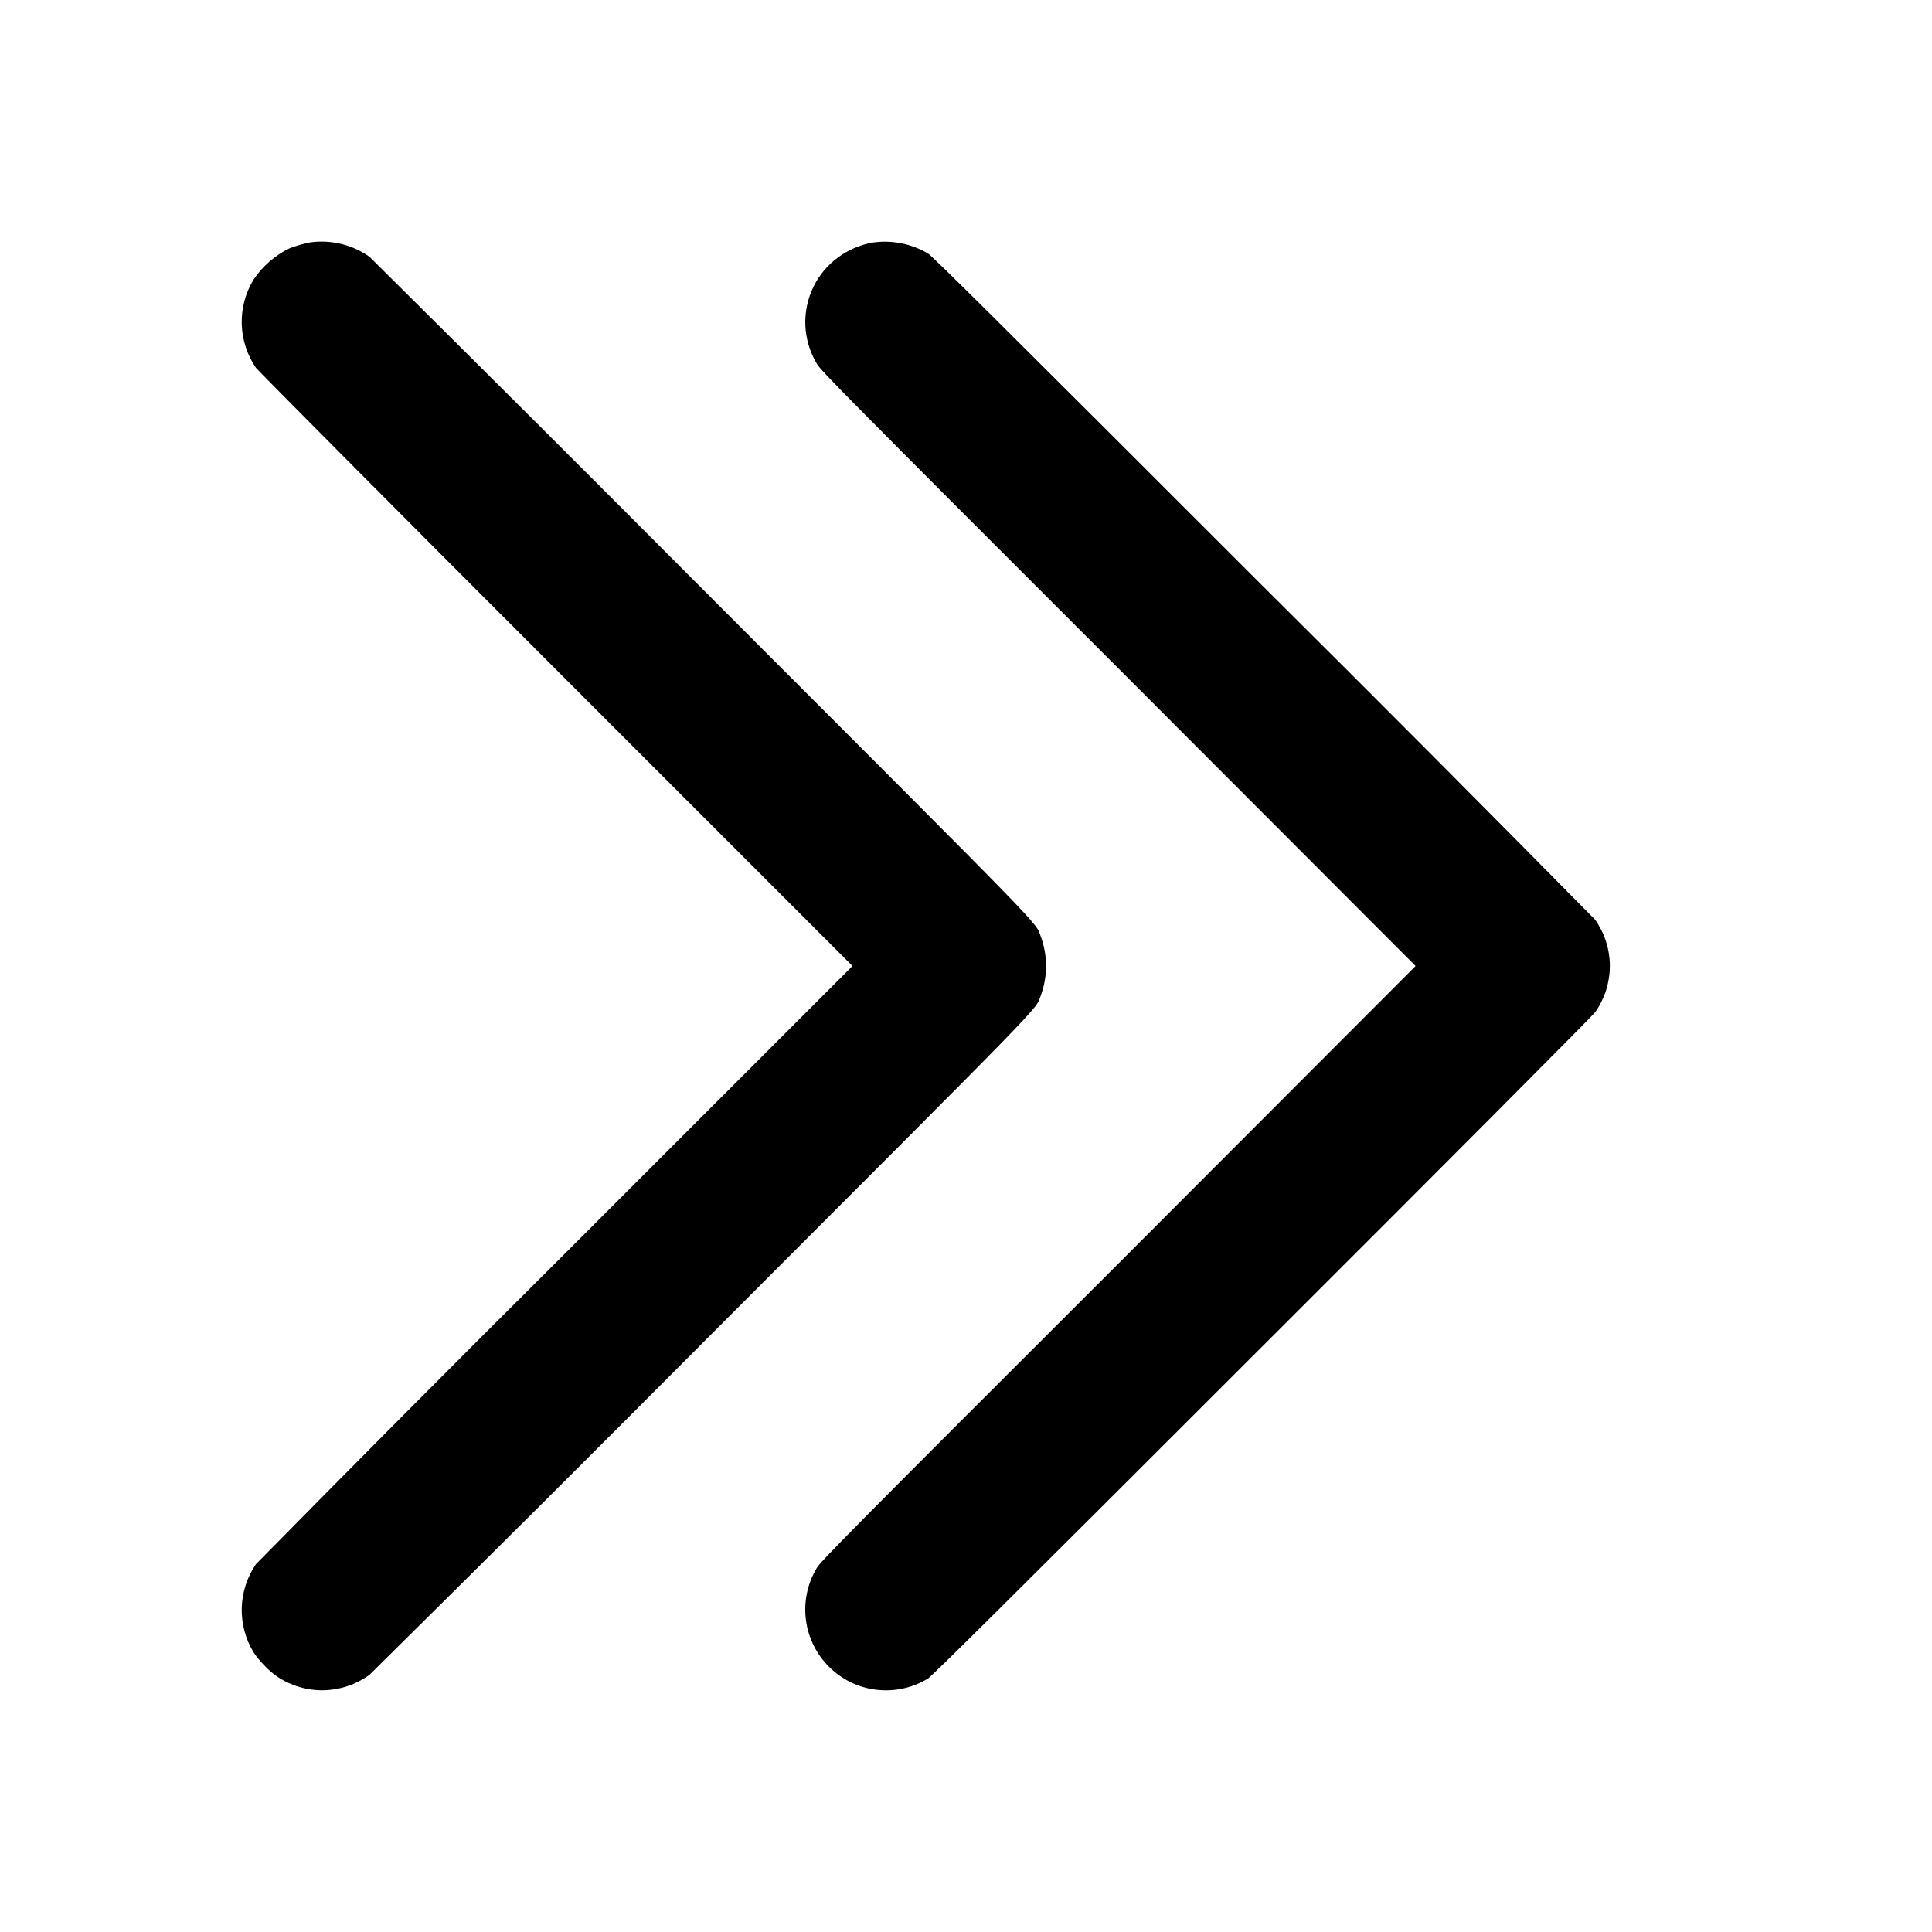
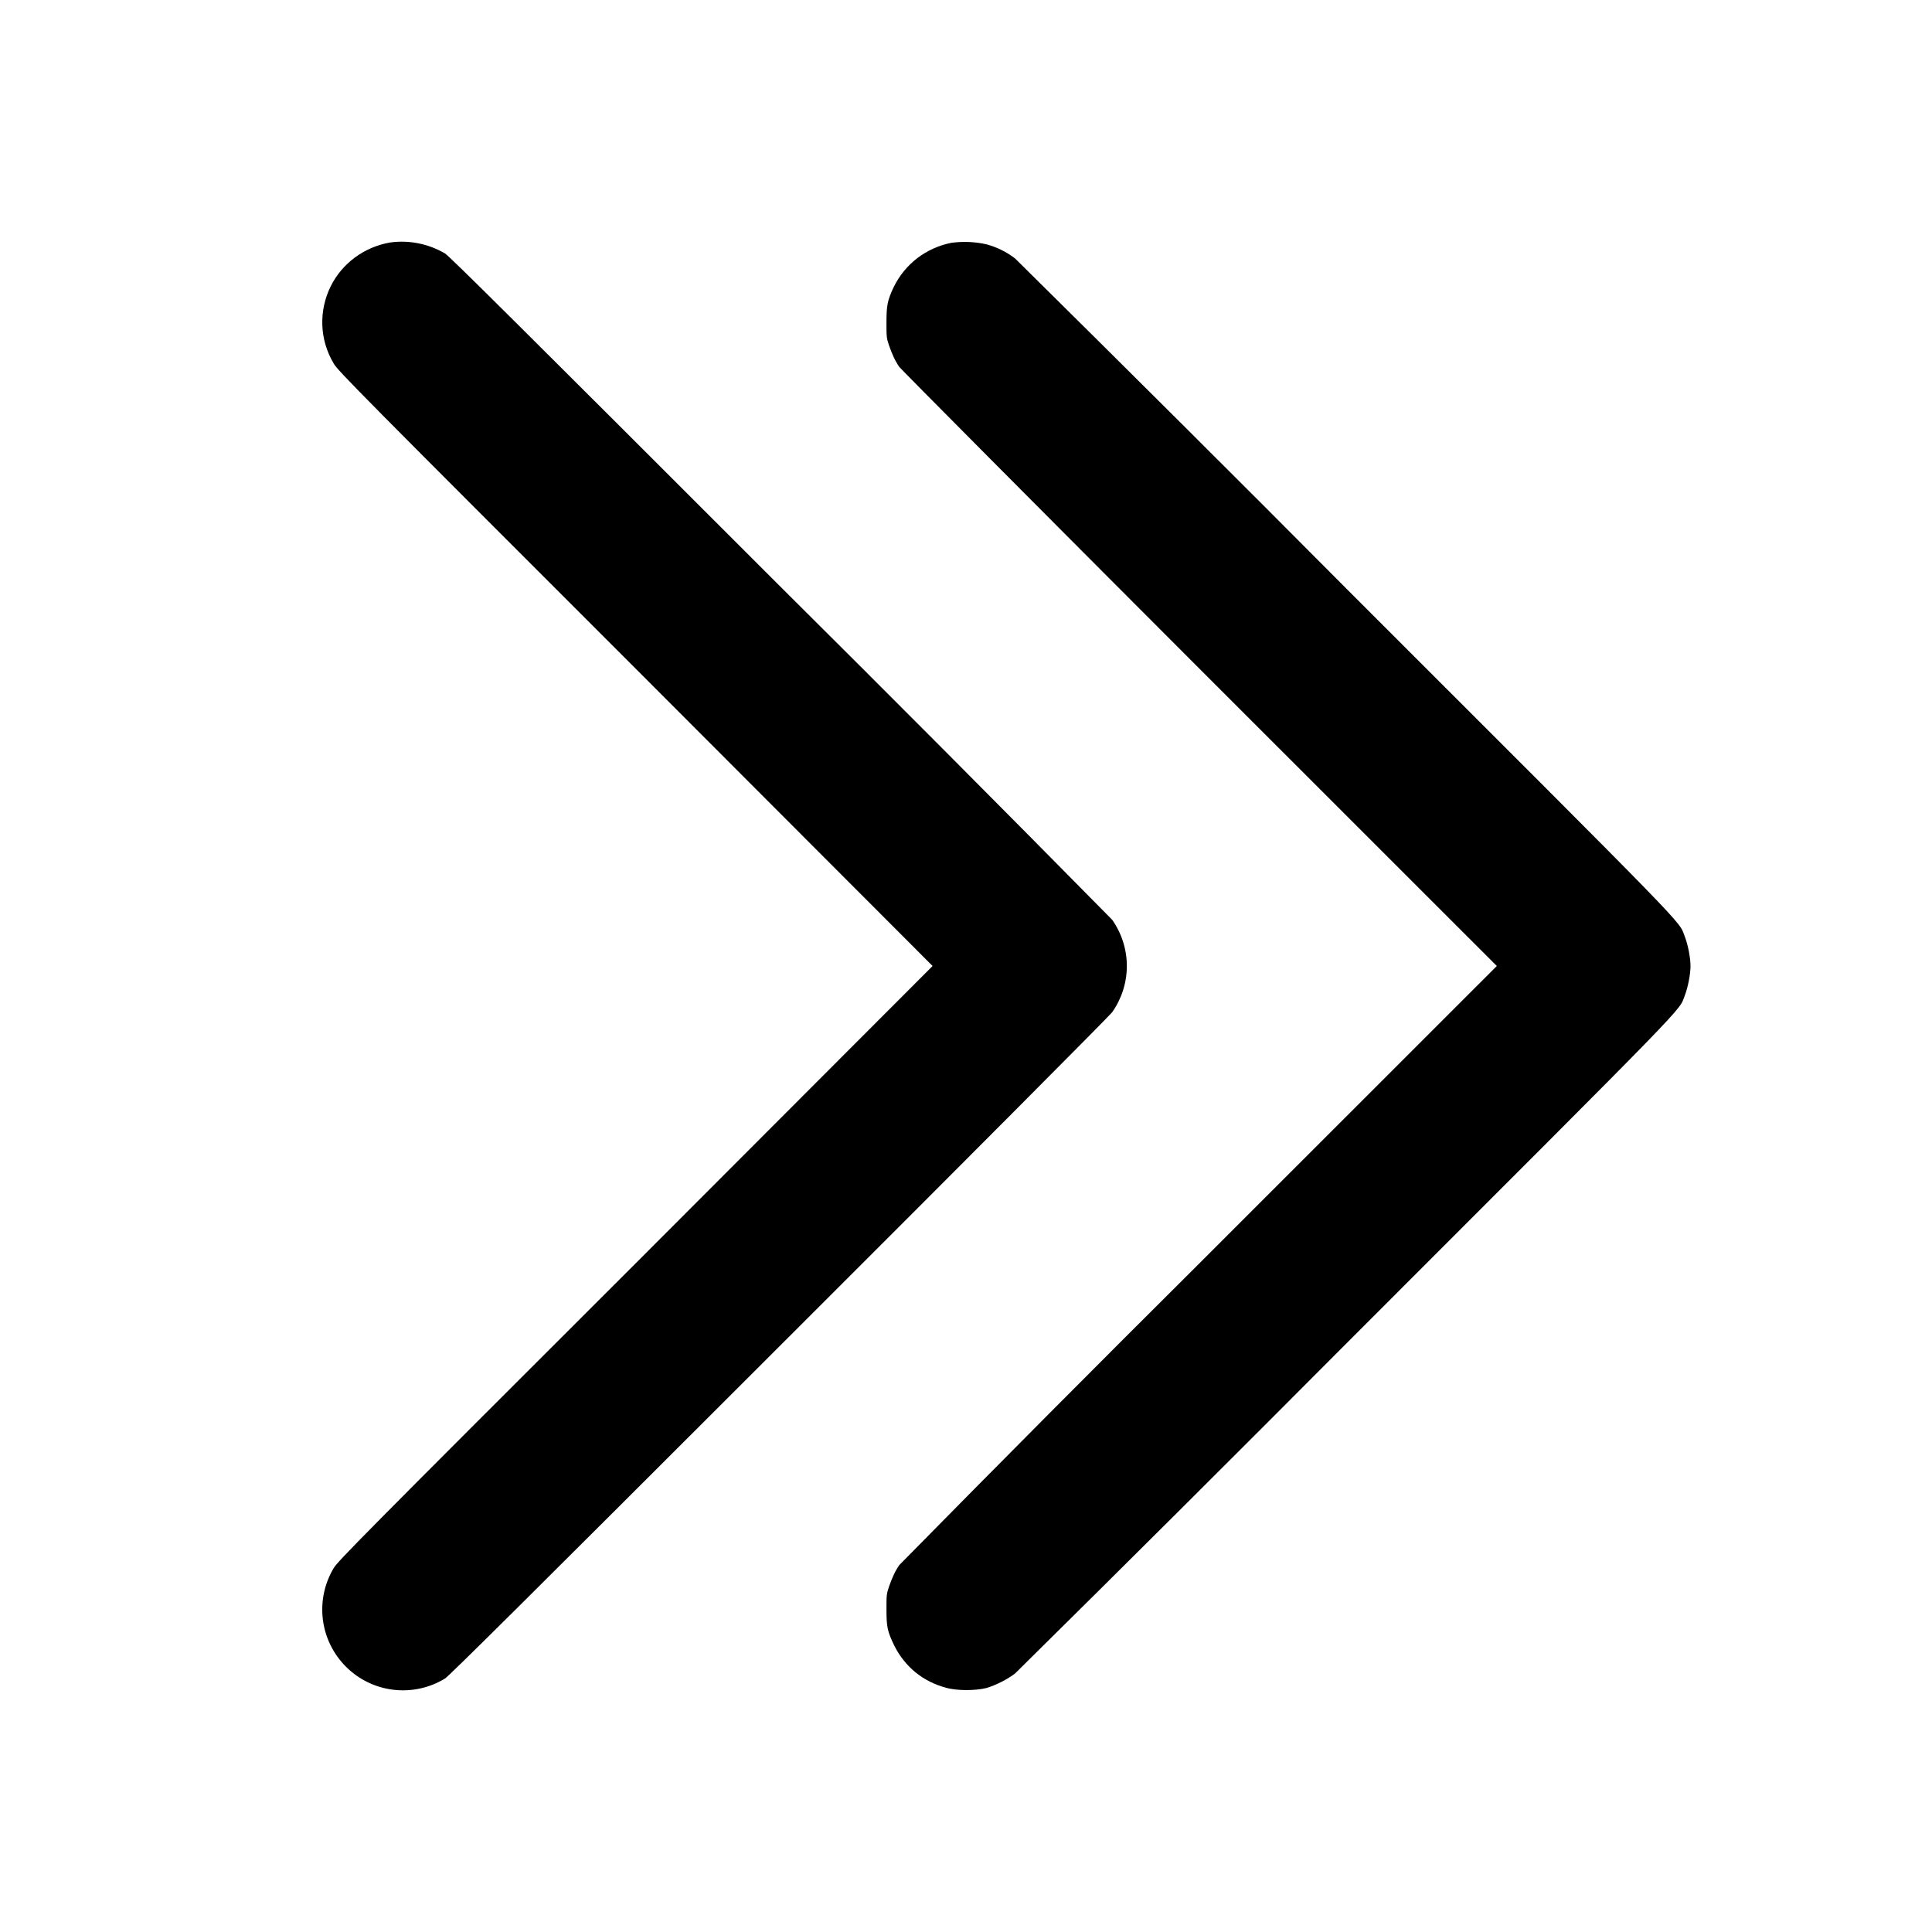
<svg xmlns="http://www.w3.org/2000/svg" width="24" height="24" viewBox="0 0 24 24" fill="none">
-   <path d="M3.875 3.008C3.805 3.016 3.66 3.058 3.594 3.086C3.413 3.174 3.259 3.309 3.148 3.476C3.048 3.642 2.997 3.834 3.003 4.028C3.009 4.222 3.07 4.41 3.18 4.57C3.2 4.598 4.871 6.281 6.902 8.312L10.59 12L6.902 15.688C5.655 16.929 4.414 18.176 3.18 19.43C3.07 19.59 3.009 19.778 3.003 19.972C2.998 20.166 3.048 20.357 3.148 20.523C3.207 20.617 3.348 20.766 3.445 20.828C3.615 20.942 3.816 21.001 4.021 20.997C4.226 20.992 4.424 20.926 4.59 20.805C5.975 19.437 7.354 18.064 8.727 16.684C13.113 12.293 12.855 12.559 12.93 12.364C13.016 12.129 13.016 11.872 12.93 11.637C12.855 11.441 13.113 11.707 8.727 7.317C7.352 5.937 5.973 4.561 4.59 3.19C4.382 3.043 4.128 2.979 3.875 3.008Z" fill="currentColor" />
-   <path d="M10.848 3.012C10.528 3.066 10.25 3.27 10.109 3.555C10.034 3.705 9.998 3.872 10.004 4.04C10.011 4.207 10.059 4.371 10.145 4.515C10.195 4.605 10.48 4.891 13.895 8.305L17.585 12L13.895 15.695C10.48 19.105 10.195 19.395 10.145 19.48C10.03 19.672 9.983 19.898 10.011 20.12C10.039 20.343 10.141 20.549 10.3 20.707C10.459 20.865 10.666 20.965 10.889 20.991C11.112 21.017 11.337 20.968 11.528 20.851C11.582 20.816 12.48 19.926 15.684 16.723C17.934 14.477 19.793 12.609 19.816 12.574C19.934 12.406 19.998 12.205 19.998 12C19.998 11.794 19.934 11.594 19.816 11.426C18.446 10.036 17.069 8.653 15.684 7.277C12.48 4.074 11.582 3.18 11.527 3.148C11.322 3.028 11.084 2.98 10.848 3.012Z" fill="currentColor" />
+   <path d="M4.848 3.012C4.528 3.066 4.25 3.27 4.109 3.555C4.034 3.705 3.998 3.872 4.004 4.04C4.01 4.207 4.059 4.371 4.145 4.515C4.195 4.605 4.48 4.891 7.895 8.305L11.585 12L7.895 15.695C4.48 19.105 4.195 19.395 4.145 19.48C4.03 19.672 3.983 19.898 4.011 20.12C4.039 20.343 4.141 20.549 4.3 20.707C4.459 20.865 4.666 20.965 4.889 20.991C5.112 21.017 5.337 20.968 5.528 20.851C5.582 20.816 6.48 19.926 9.684 16.723C11.934 14.477 13.793 12.609 13.816 12.574C13.934 12.406 13.998 12.206 13.998 12C13.998 11.795 13.934 11.594 13.816 11.426C12.446 10.036 11.069 8.653 9.684 7.277C6.48 4.074 5.582 3.18 5.527 3.148C5.322 3.028 5.083 2.98 4.848 3.012Z" fill="currentColor" />
+   <path d="M11.82 3.016C11.666 3.046 11.521 3.111 11.396 3.206C11.271 3.302 11.171 3.425 11.102 3.566C11.023 3.734 11.012 3.796 11.012 4.008C11.012 4.176 11.012 4.199 11.043 4.289C11.082 4.399 11.117 4.48 11.172 4.559C11.192 4.586 12.867 6.273 14.898 8.305L18.594 12L14.898 15.695C13.649 16.937 12.407 18.186 11.172 19.441C11.117 19.52 11.082 19.601 11.043 19.711C11.012 19.801 11.012 19.824 11.012 19.992C11.012 20.207 11.023 20.266 11.109 20.442C11.172 20.57 11.262 20.683 11.372 20.774C11.483 20.864 11.612 20.929 11.75 20.965C11.879 21.004 12.117 21.004 12.254 20.969C12.371 20.934 12.512 20.863 12.609 20.789C13.989 19.427 15.362 18.058 16.73 16.684C21.102 12.312 20.848 12.574 20.93 12.364C20.969 12.262 21 12.102 21 12C21 11.898 20.969 11.738 20.93 11.637C20.848 11.426 21.102 11.687 16.73 7.317C15.363 5.942 13.989 4.574 12.61 3.211C12.504 3.129 12.383 3.07 12.254 3.035C12.112 3.003 11.965 2.997 11.82 3.016Z" fill="currentColor" />
</svg>
